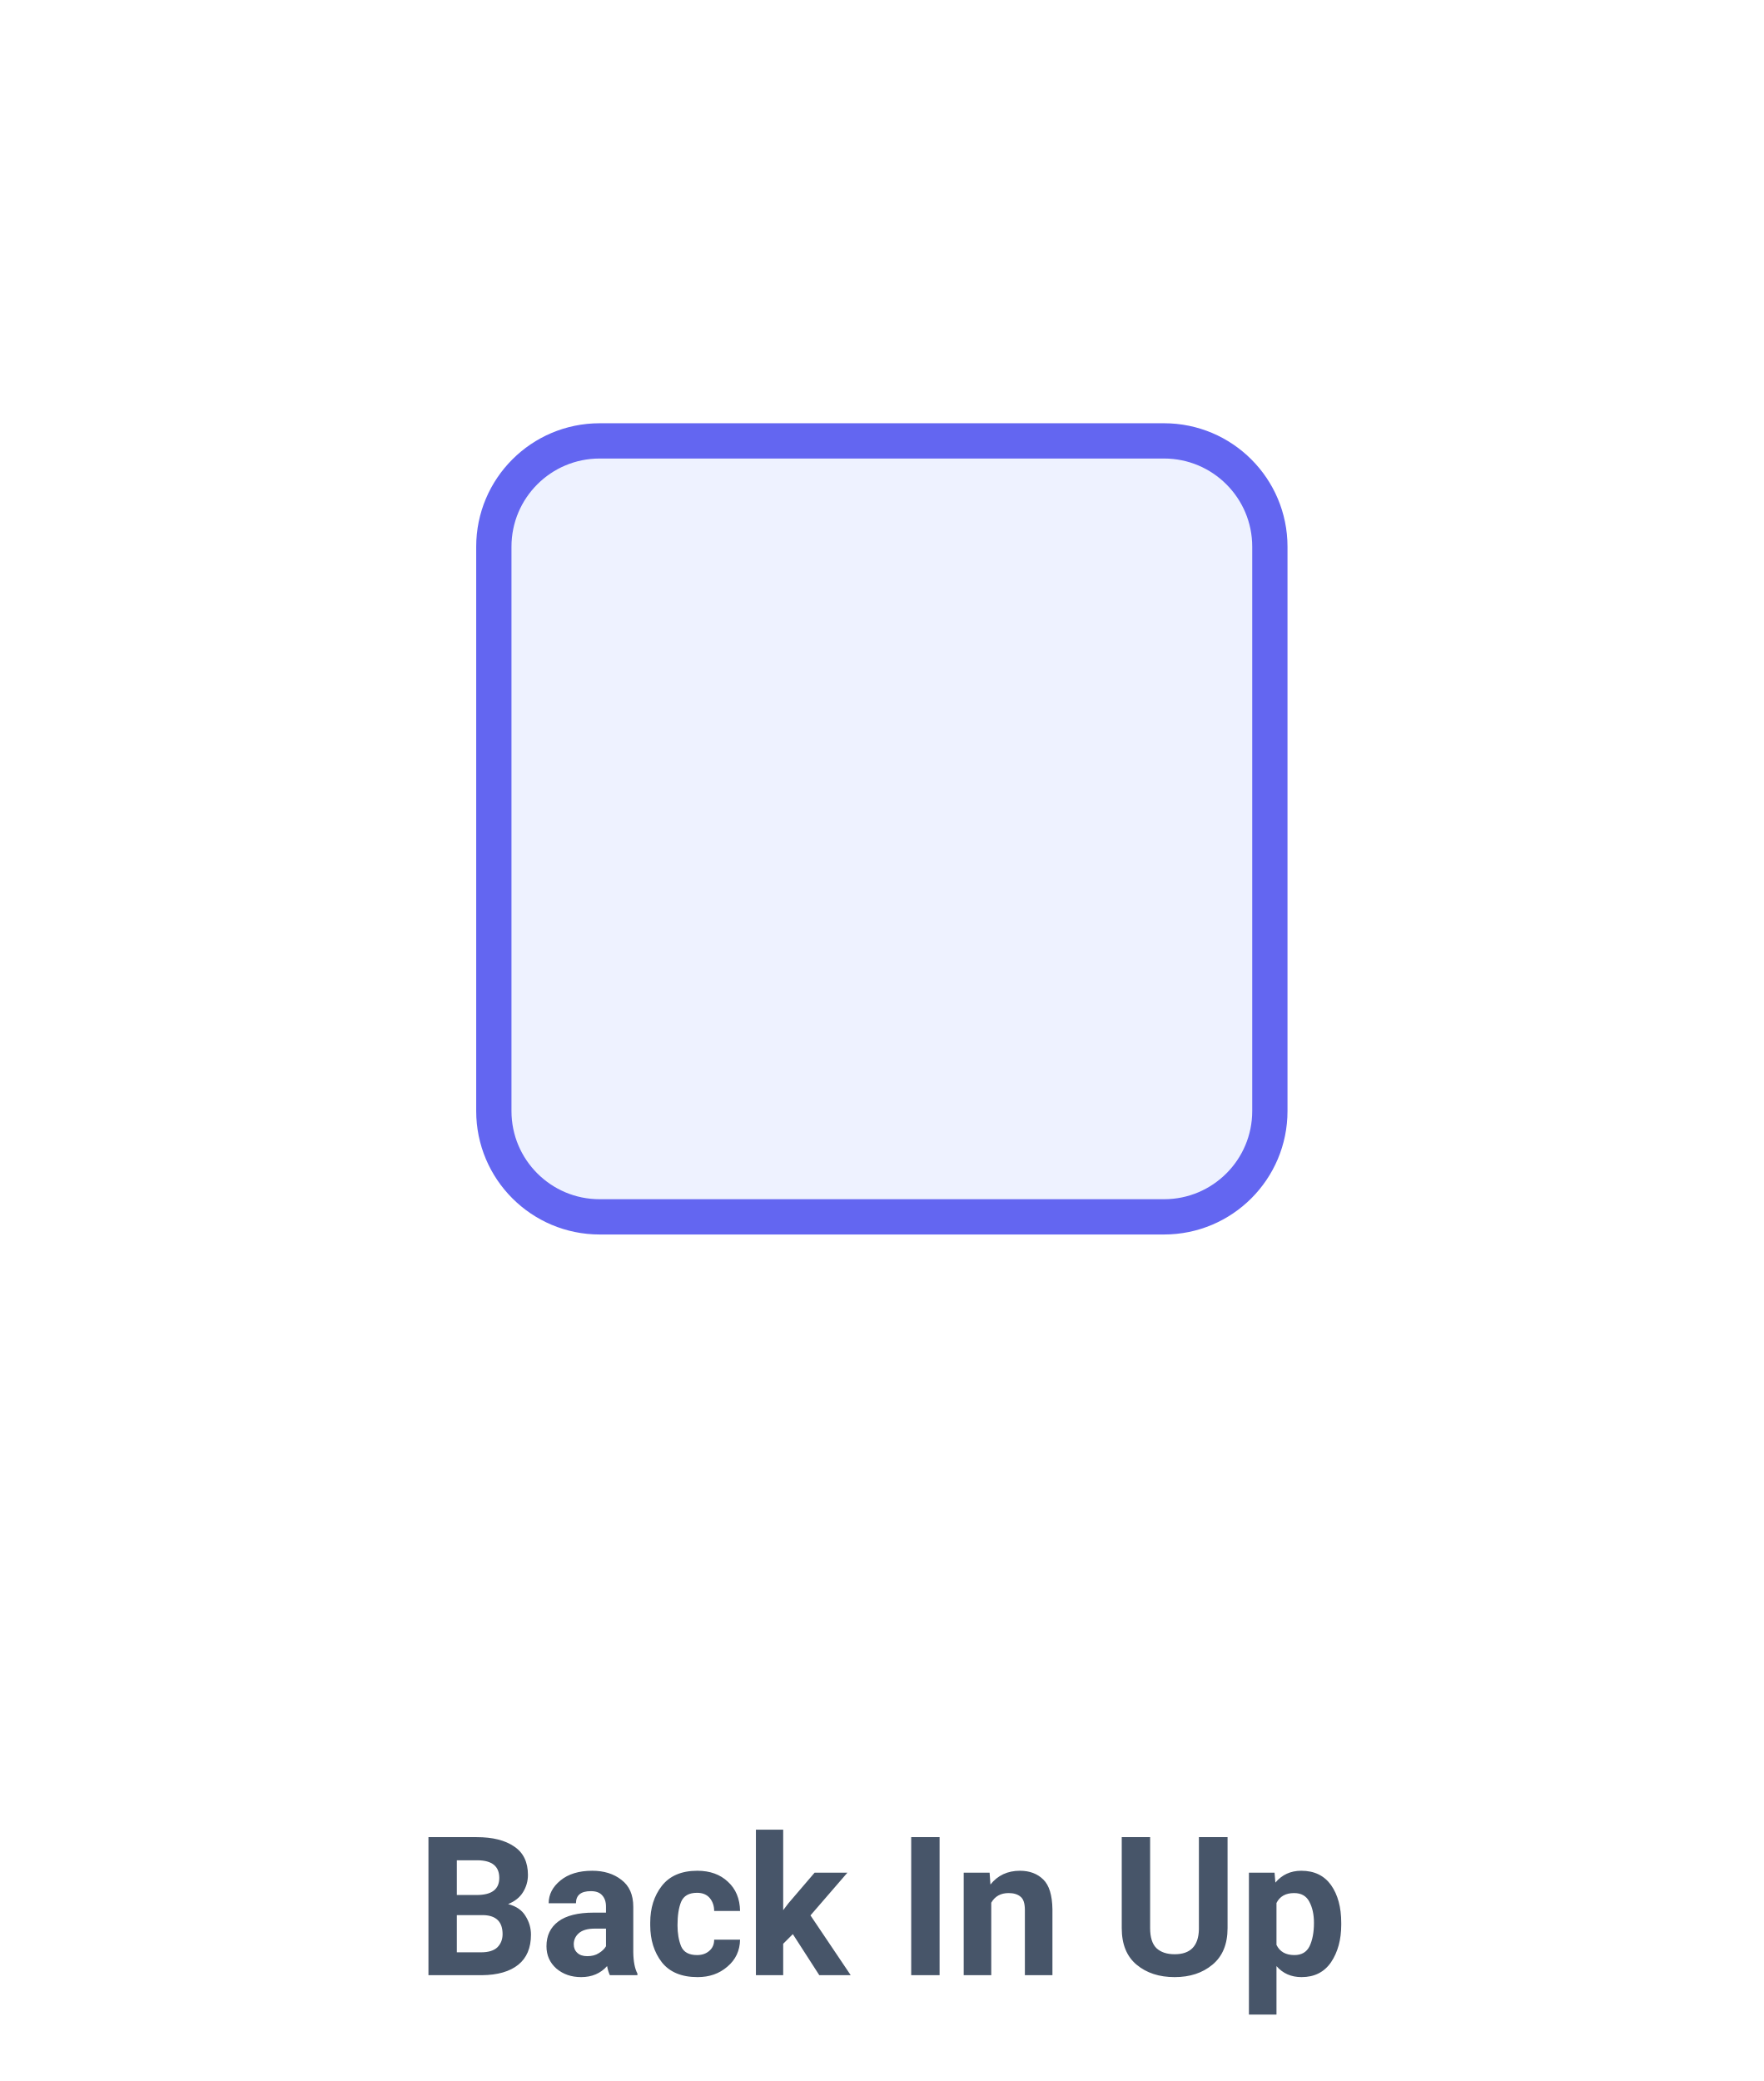
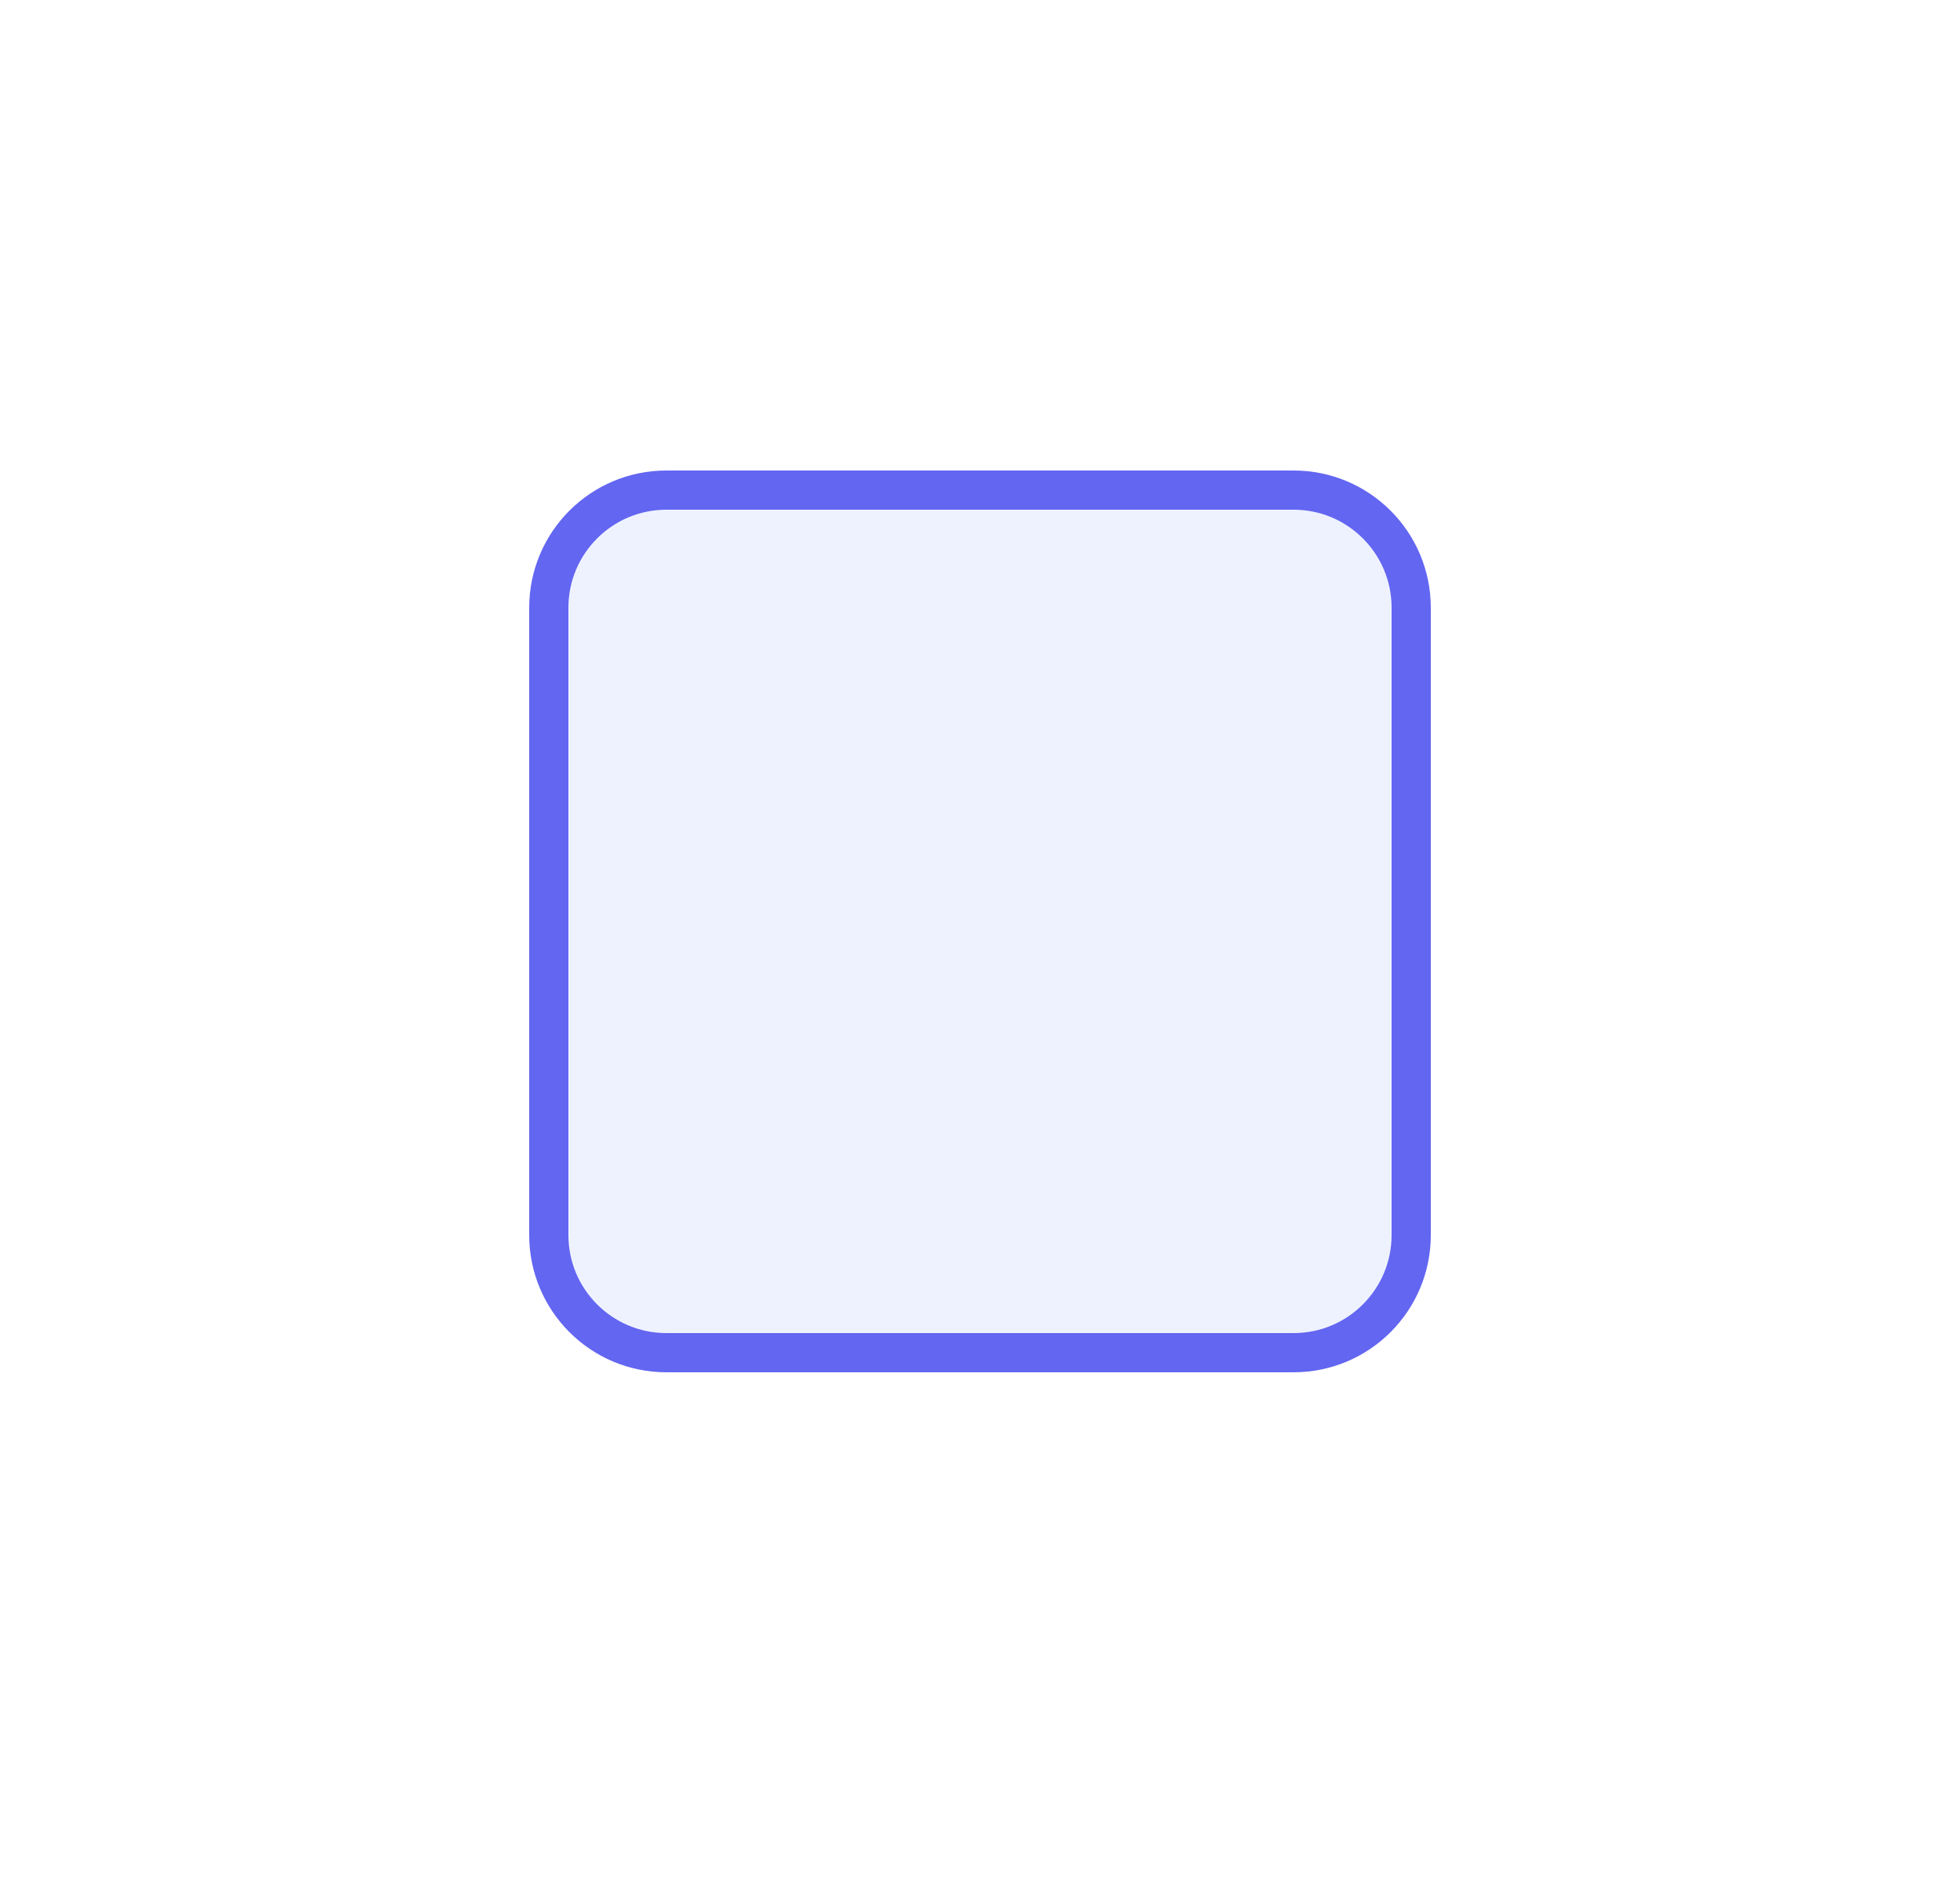
- <svg xmlns="http://www.w3.org/2000/svg" viewBox="0 0 100 118">
+ <svg xmlns="http://www.w3.org/2000/svg" viewBox="0 0 100 96">
  <style>.b{transform-box:fill-box;transform-origin:50% 50%;animation:fx 2.6s cubic-bezier(.34,1.56,.64,1) infinite}@keyframes fx{0%{transform:translateY(48px) scale(.7);opacity:0}45%{transform:none;opacity:1}82%{transform:none;opacity:1}100%{transform:none;opacity:0}}</style>
  <rect class="b" x="28" y="25" width="44" height="44" rx="6" fill="#eef2ff" stroke="#6366f1" stroke-width="2" />
-   <text x="50" y="112" text-anchor="middle" font-family="-apple-system,Segoe UI,Roboto,Arial,sans-serif" font-size="11" font-weight="600" fill="#475569">Back In Up</text>
</svg>
